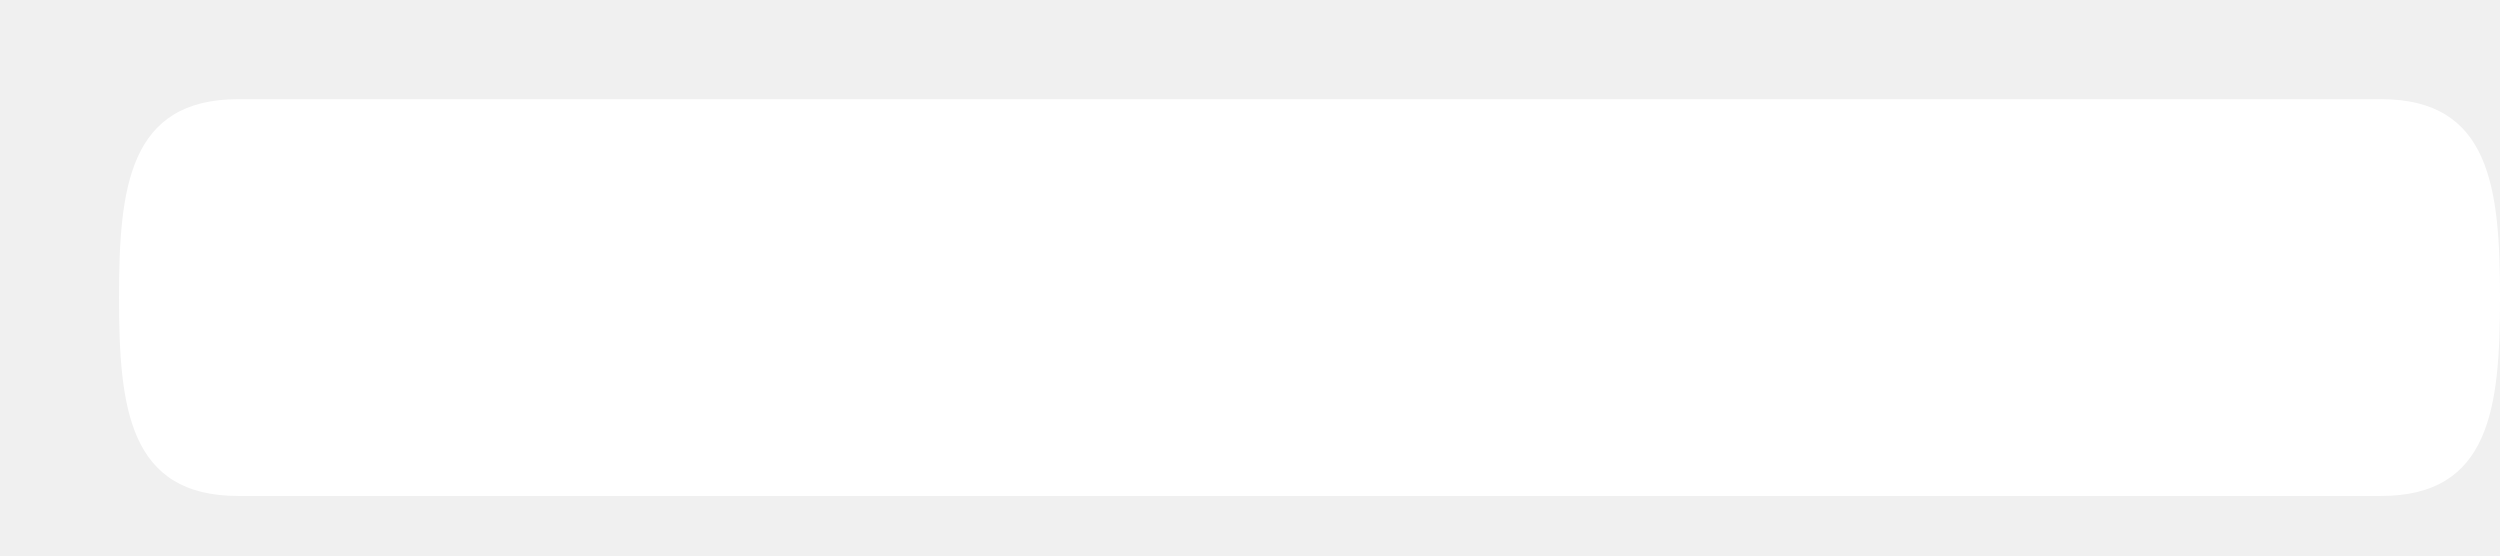
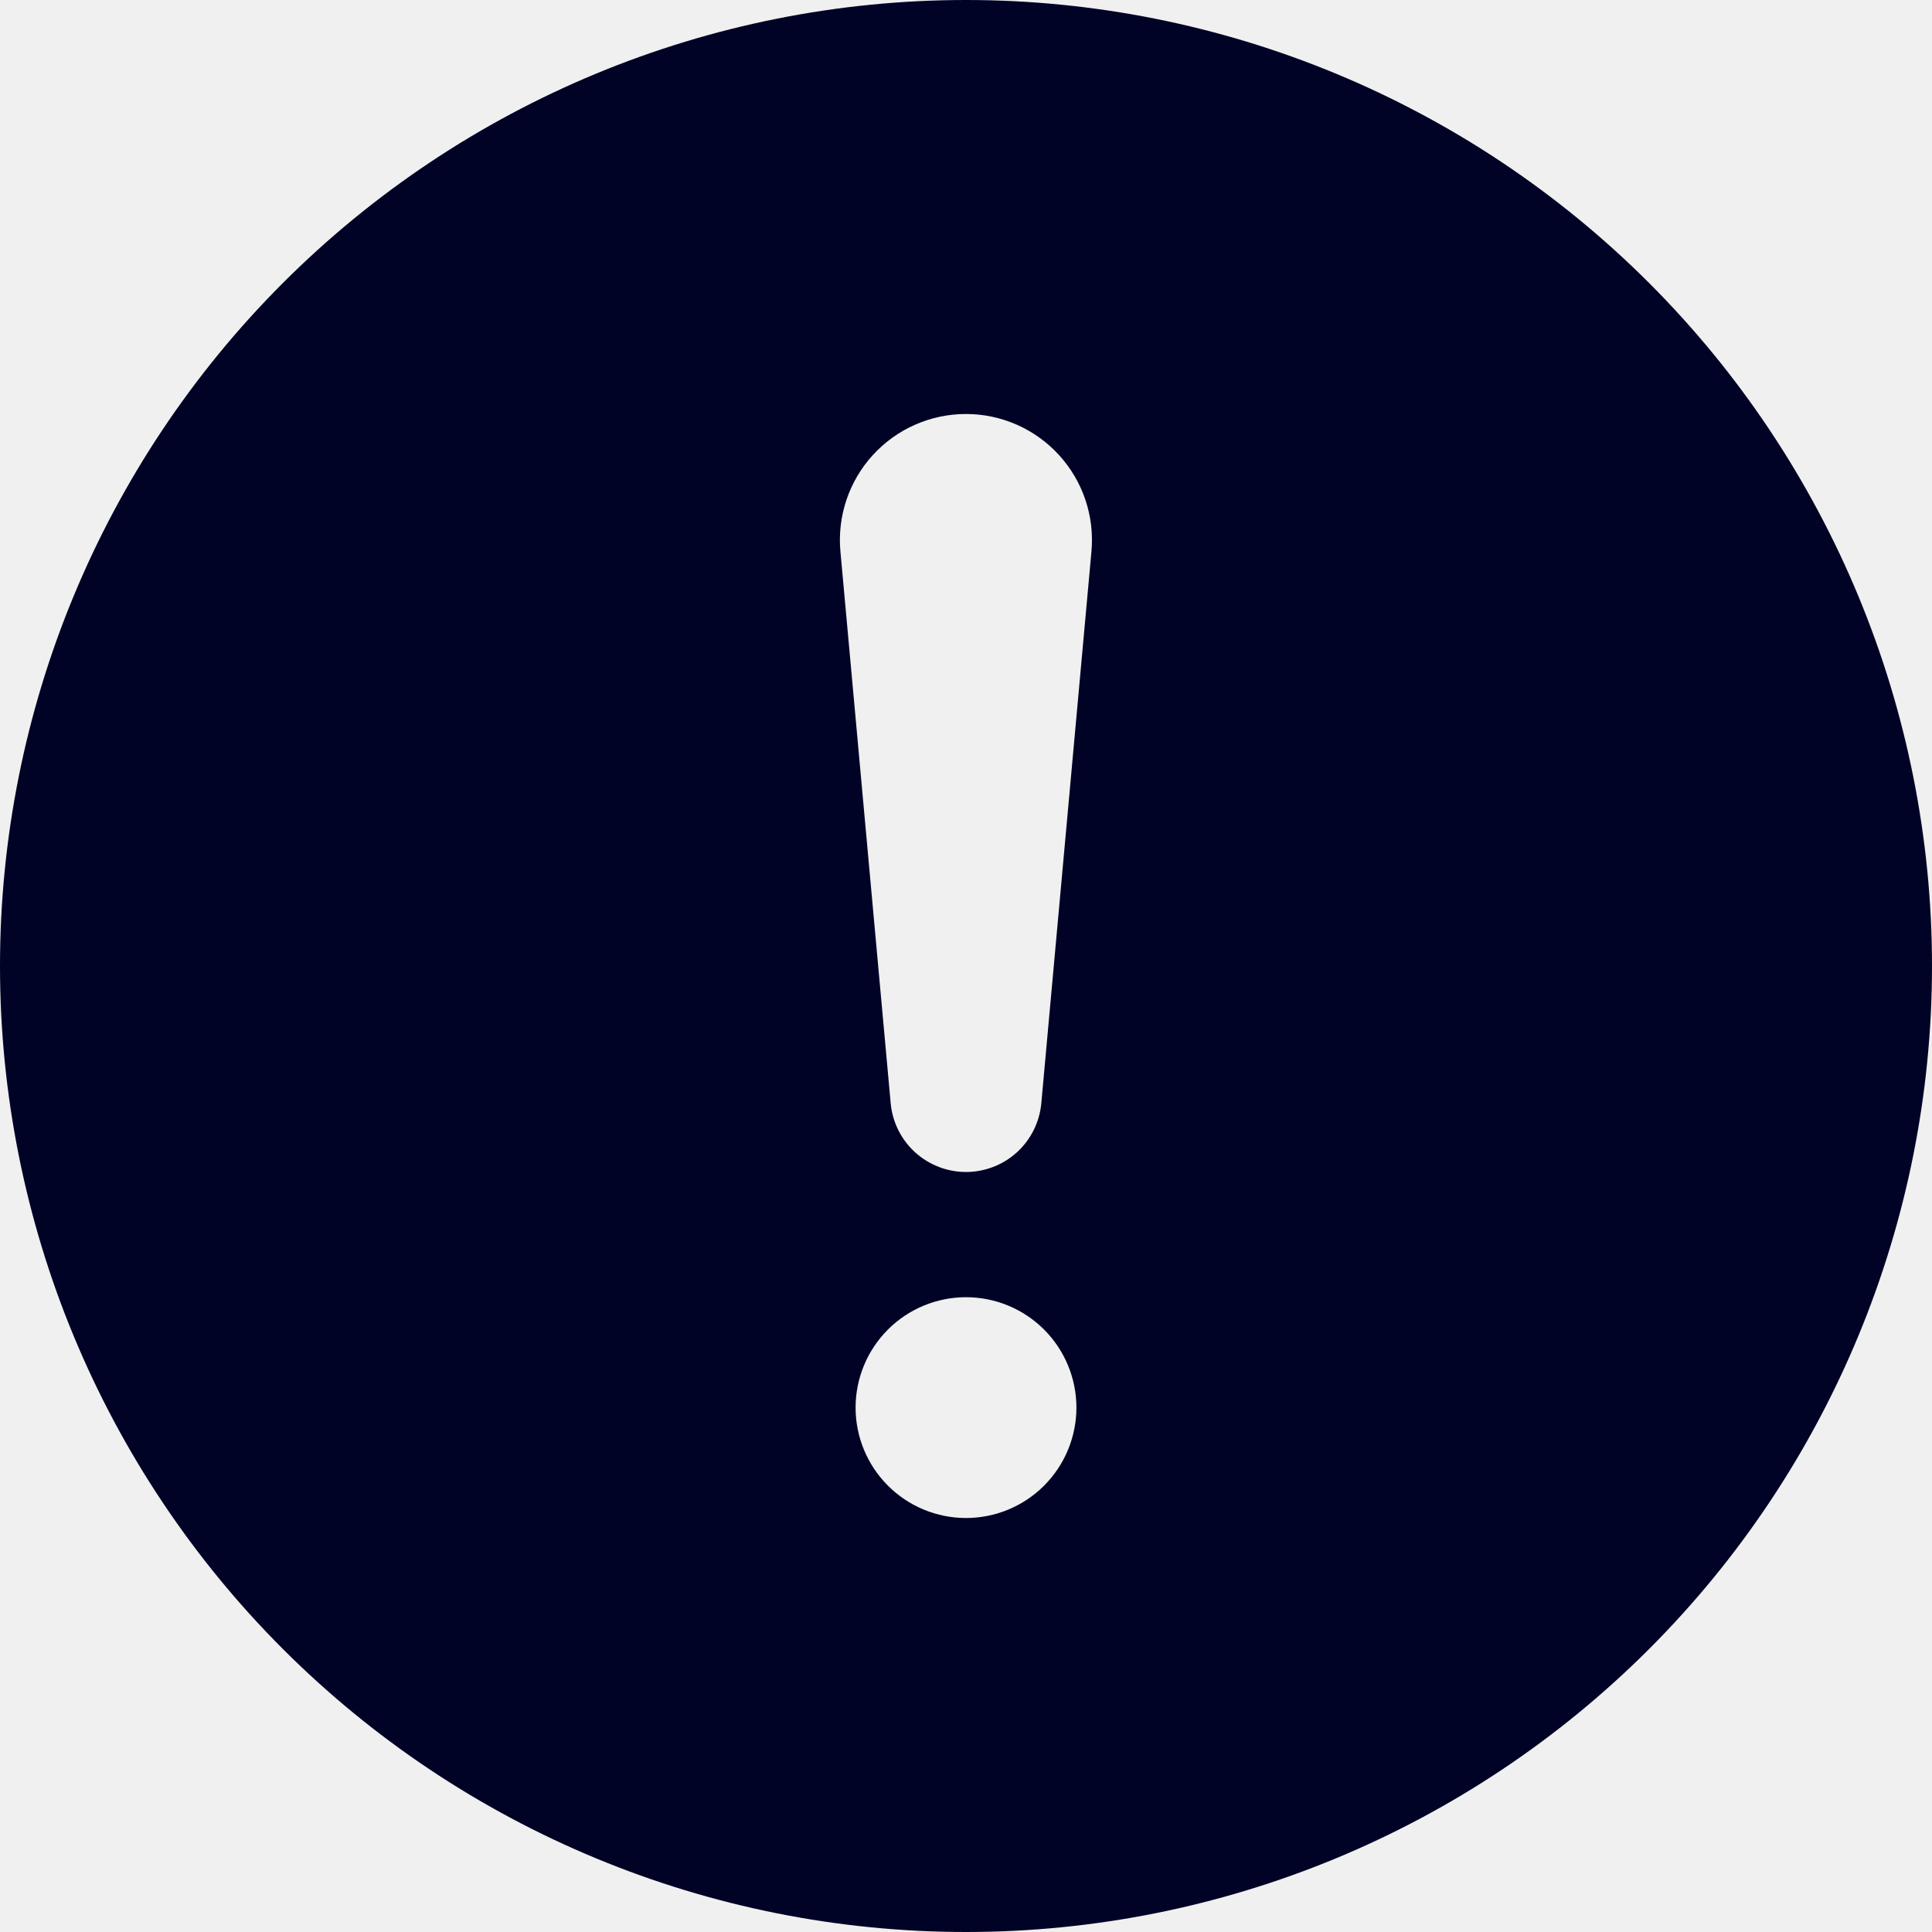
- <svg xmlns="http://www.w3.org/2000/svg" width="18" height="4" viewBox="0 0 18 4" fill="none">
-   <path d="M18 2.143C18 2.933 17.931 3.571 17.142 3.571H1.716C0.927 3.571 0.857 2.933 0.857 2.143C0.857 1.353 0.927 0.714 1.716 0.714H17.143C17.931 0.714 18 1.353 18 2.143Z" fill="white" />
+ <svg xmlns="http://www.w3.org/2000/svg" width="60" height="60" viewBox="0 0 60 60" fill="none">
+   <path d="M30 0C37.956 0 45.587 3.161 51.213 8.787C56.839 14.413 60 22.044 60 30C60 37.956 56.839 45.587 51.213 51.213C45.587 56.839 37.956 60 30 60C22.044 60 14.413 56.839 8.787 51.213C3.161 45.587 0 37.956 0 30C0 22.044 3.161 14.413 8.787 8.787C14.413 3.161 22.044 0 30 0ZM30 12.857C29.456 12.857 28.918 12.97 28.42 13.189C27.922 13.408 27.475 13.729 27.108 14.131C26.741 14.532 26.462 15.006 26.288 15.522C26.115 16.038 26.05 16.584 26.1 17.126L27.664 34.294C27.725 34.871 27.997 35.406 28.428 35.794C28.86 36.182 29.42 36.397 30 36.397C30.58 36.397 31.14 36.182 31.572 35.794C32.003 35.406 32.275 34.871 32.336 34.294L33.896 17.126C33.945 16.584 33.881 16.038 33.708 15.523C33.535 15.008 33.256 14.534 32.889 14.132C32.523 13.731 32.076 13.41 31.579 13.19C31.081 12.971 30.544 12.857 30 12.857ZM30 47.143C30.909 47.143 31.781 46.782 32.424 46.139C33.067 45.496 33.429 44.624 33.429 43.714C33.429 42.805 33.067 41.933 32.424 41.29C31.781 40.647 30.909 40.286 30 40.286C29.091 40.286 28.219 40.647 27.576 41.29C26.933 41.933 26.571 42.805 26.571 43.714C26.571 44.624 26.933 45.496 27.576 46.139C28.219 46.782 29.091 47.143 30 47.143Z" fill="#000326" />
</svg>
